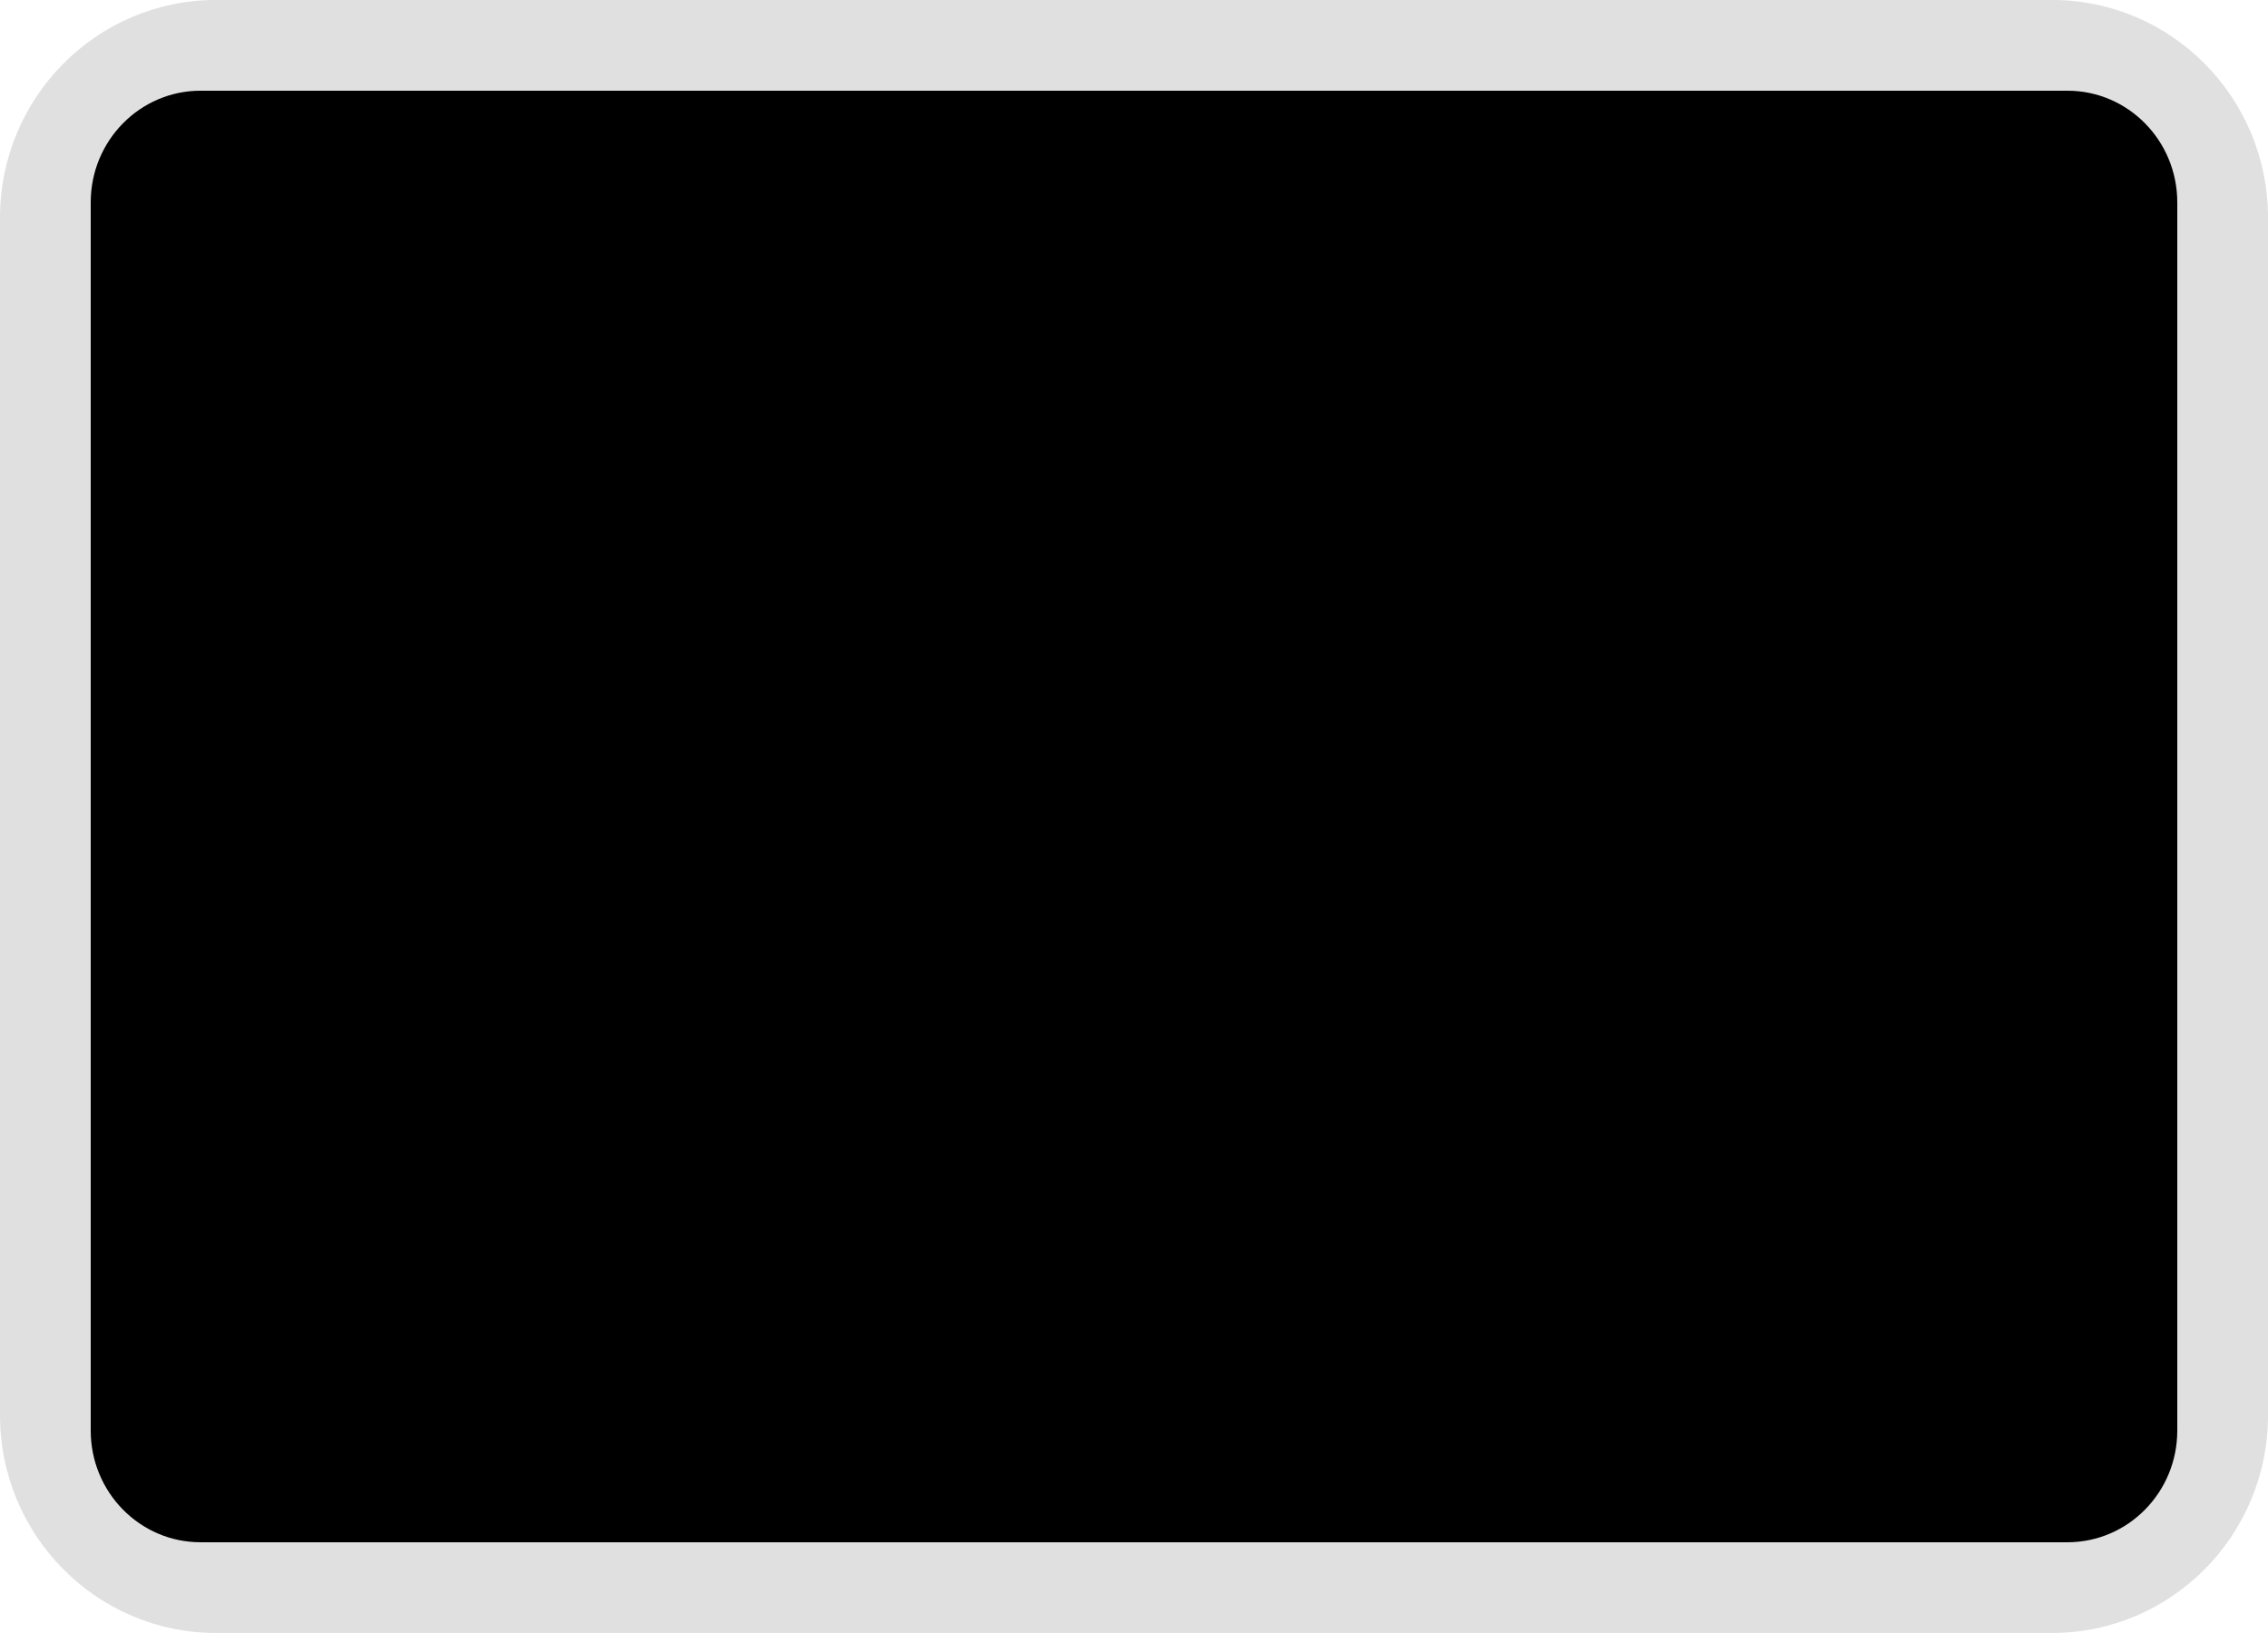
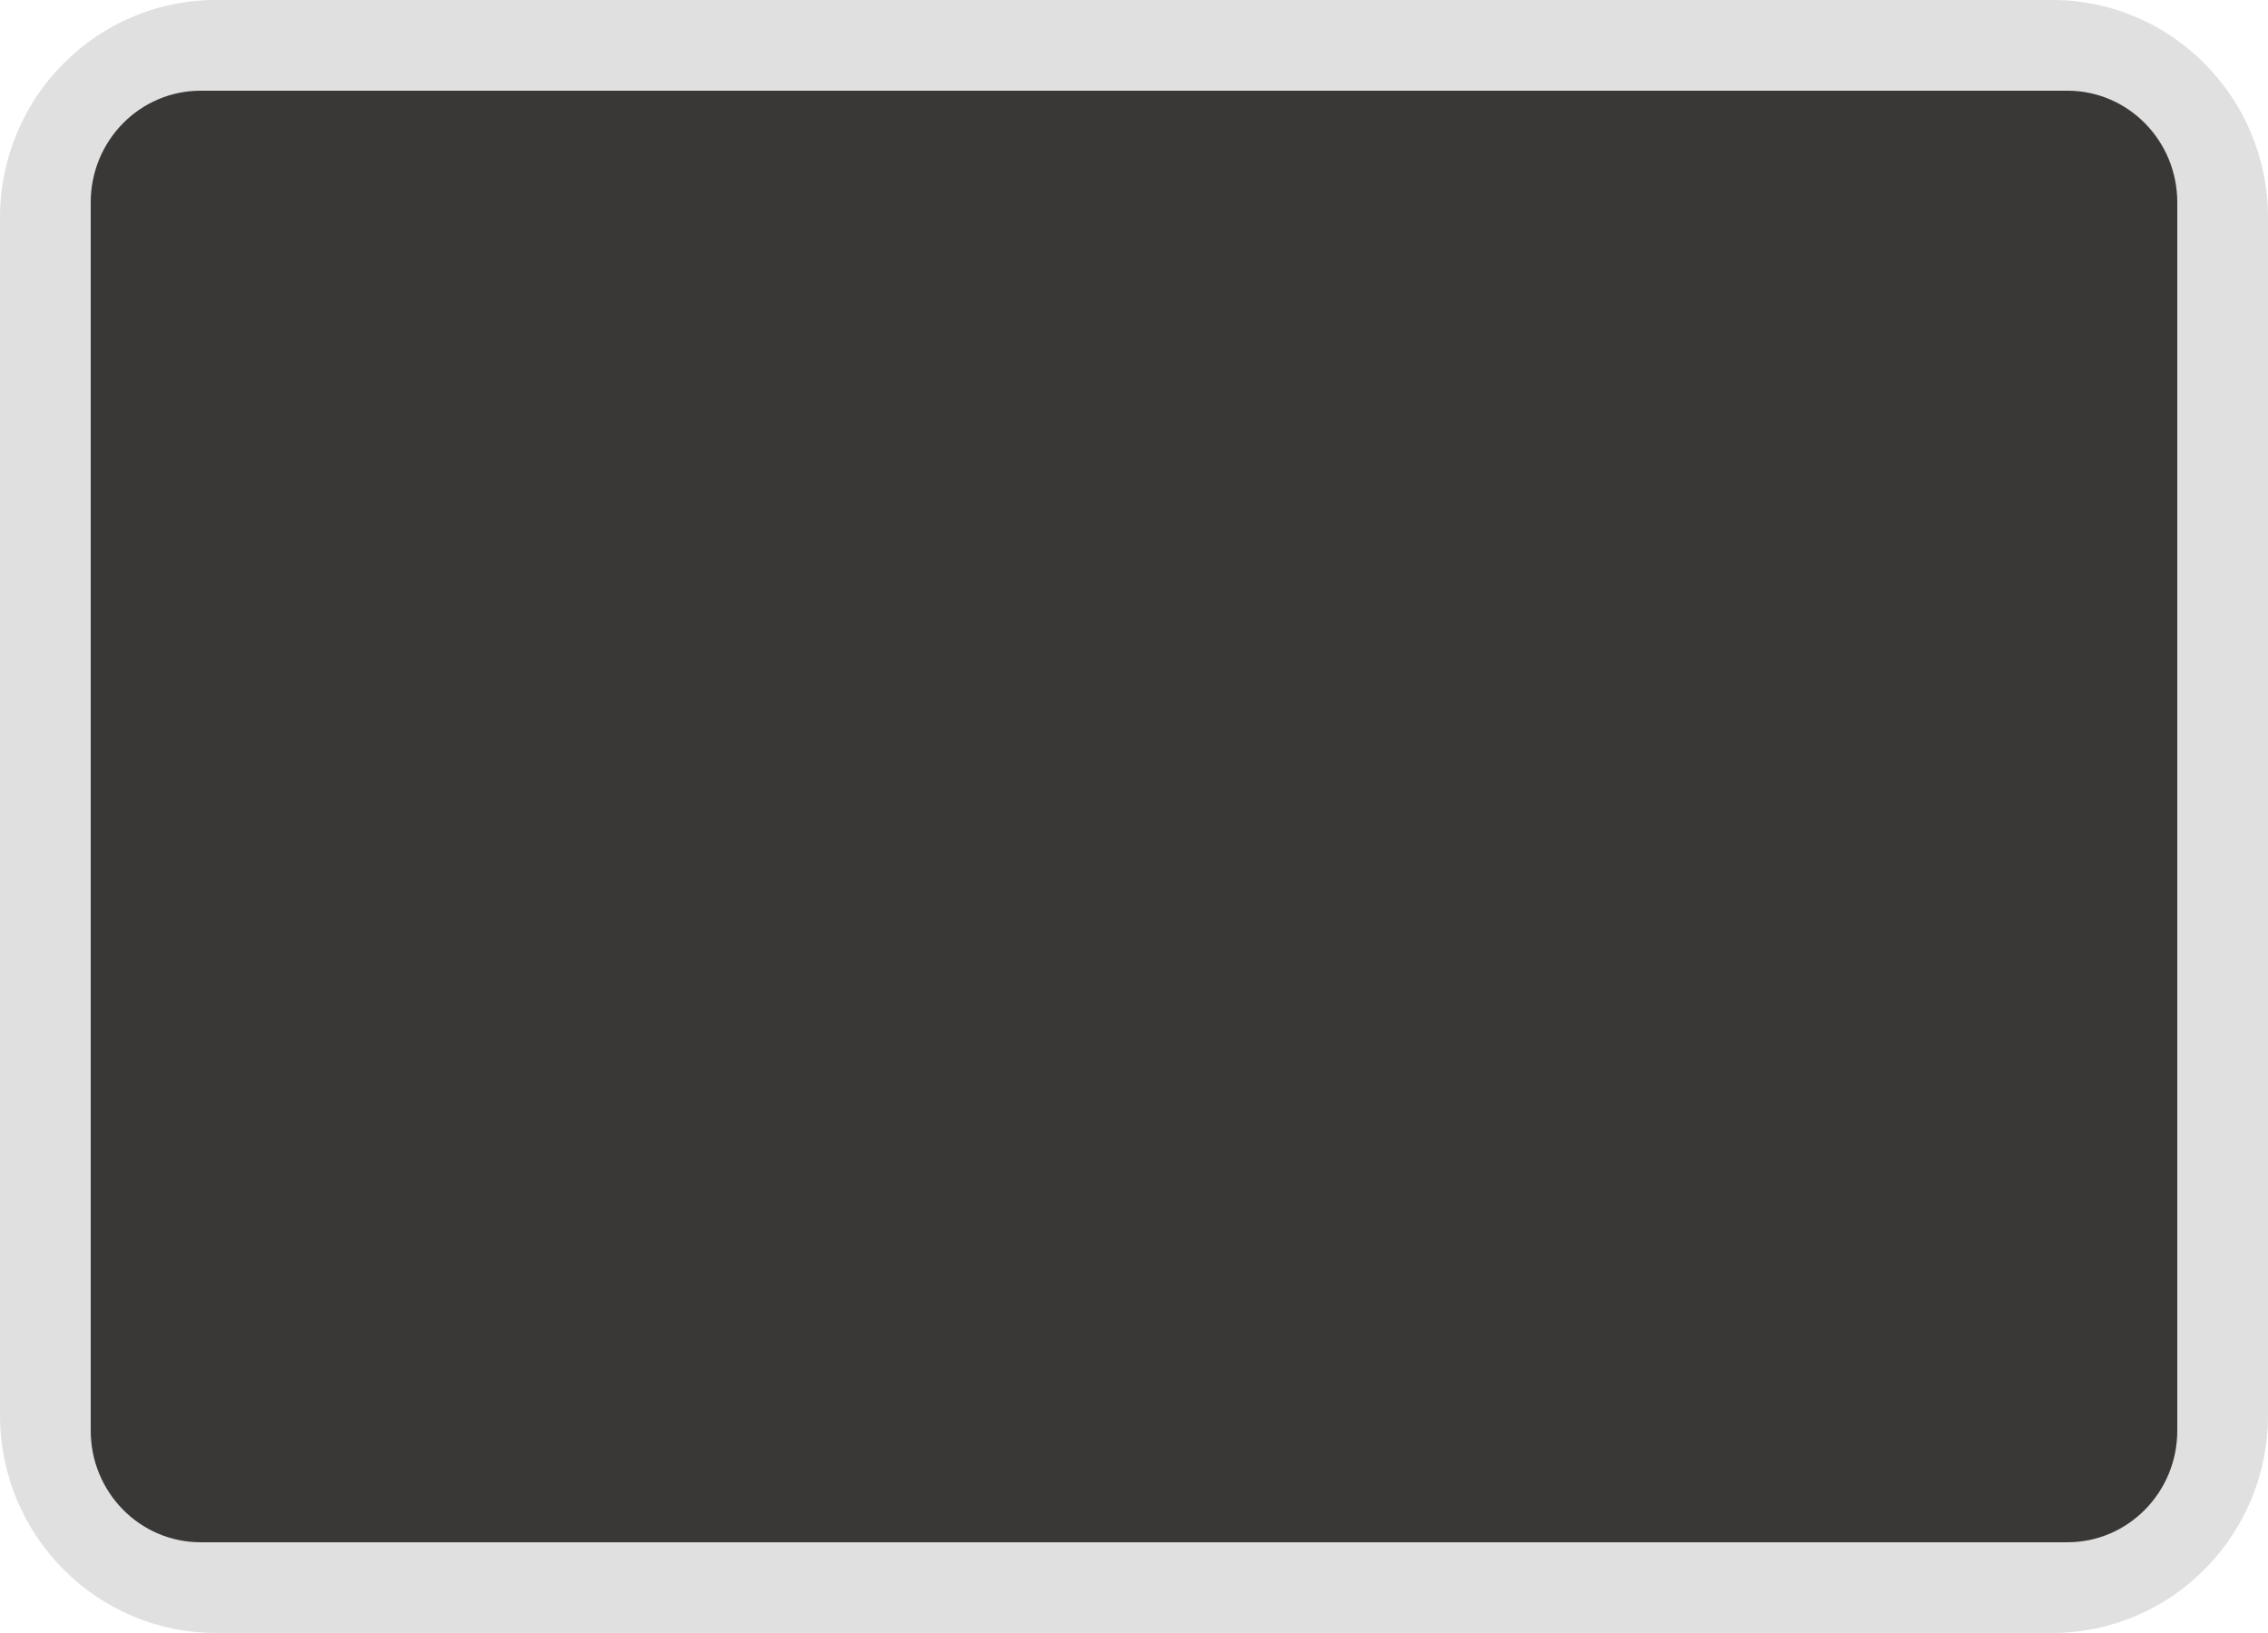
<svg xmlns="http://www.w3.org/2000/svg" viewBox="0 0 25 18" version="1.1" id="svg5037" height="18" width="25">
  <defs id="defs5039" />
  <g transform="translate(-54.99999,-921.3622)" id="layer1">
    <g id="generic-md-2" transform="translate(-180,480)">
      <rect transform="translate(0,-1.5169706e-4)" rx="2.381" ry="2.4" style="color:#e0e0e0;display:inline;overflow:visible;visibility:visible;fill:#e0e0e0;fill-opacity:1;fill-rule:evenodd;stroke:none;stroke-width:1.195;marker:none;enable-background:accumulate" id="rect3449" width="25" height="18" x="235" y="441.362" />
-       <rect rx="1.211" ry="1.231" y="442.362" x="236" height="16" width="23" id="rect3451" style="color:#e0e0e0;display:inline;overflow:visible;visibility:visible;fill:#000000;fill-opacity:1;fill-rule:evenodd;stroke:none;stroke-width:1.221;marker:none;enable-background:accumulate" />
+       <rect rx="1.211" ry="1.231" y="442.362" x="236" height="16" width="23" id="rect3451" style="color:#e0e0e0;display:inline;overflow:visible;visibility:visible;fill:#3a3836;fill-opacity:1;fill-rule:evenodd;stroke:none;stroke-width:1.221;marker:none;enable-background:accumulate" />
    </g>
  </g>
</svg>
